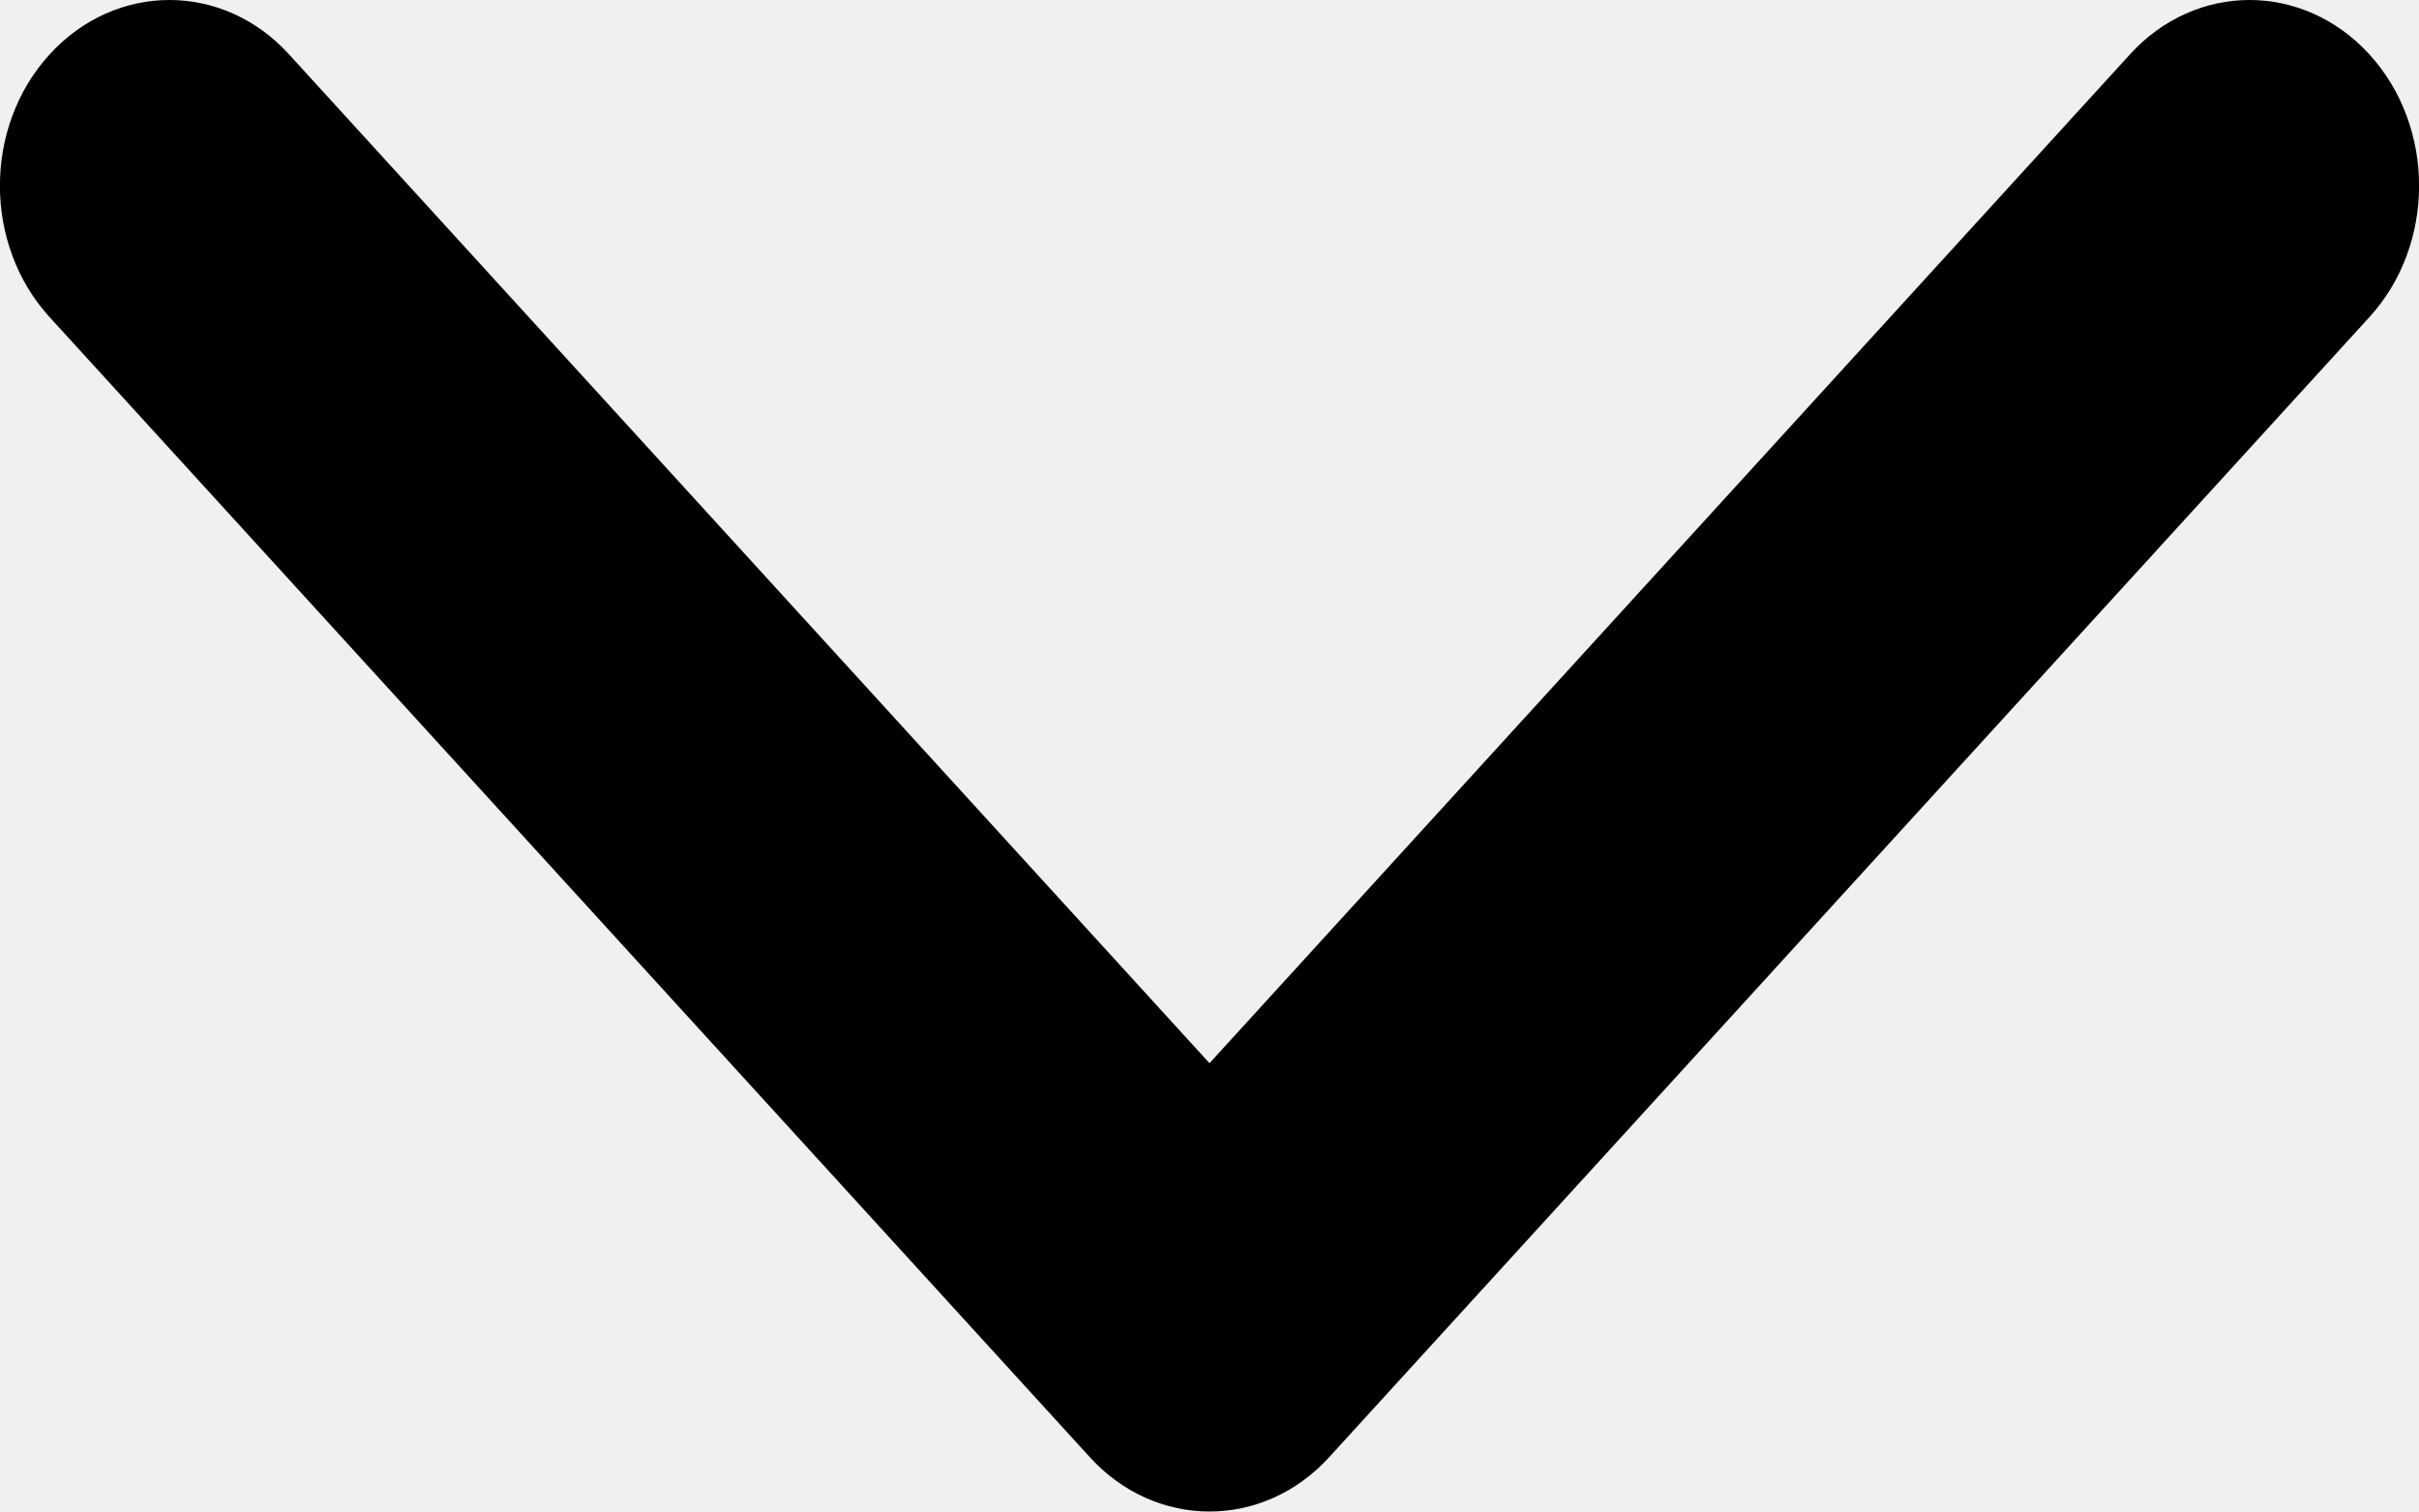
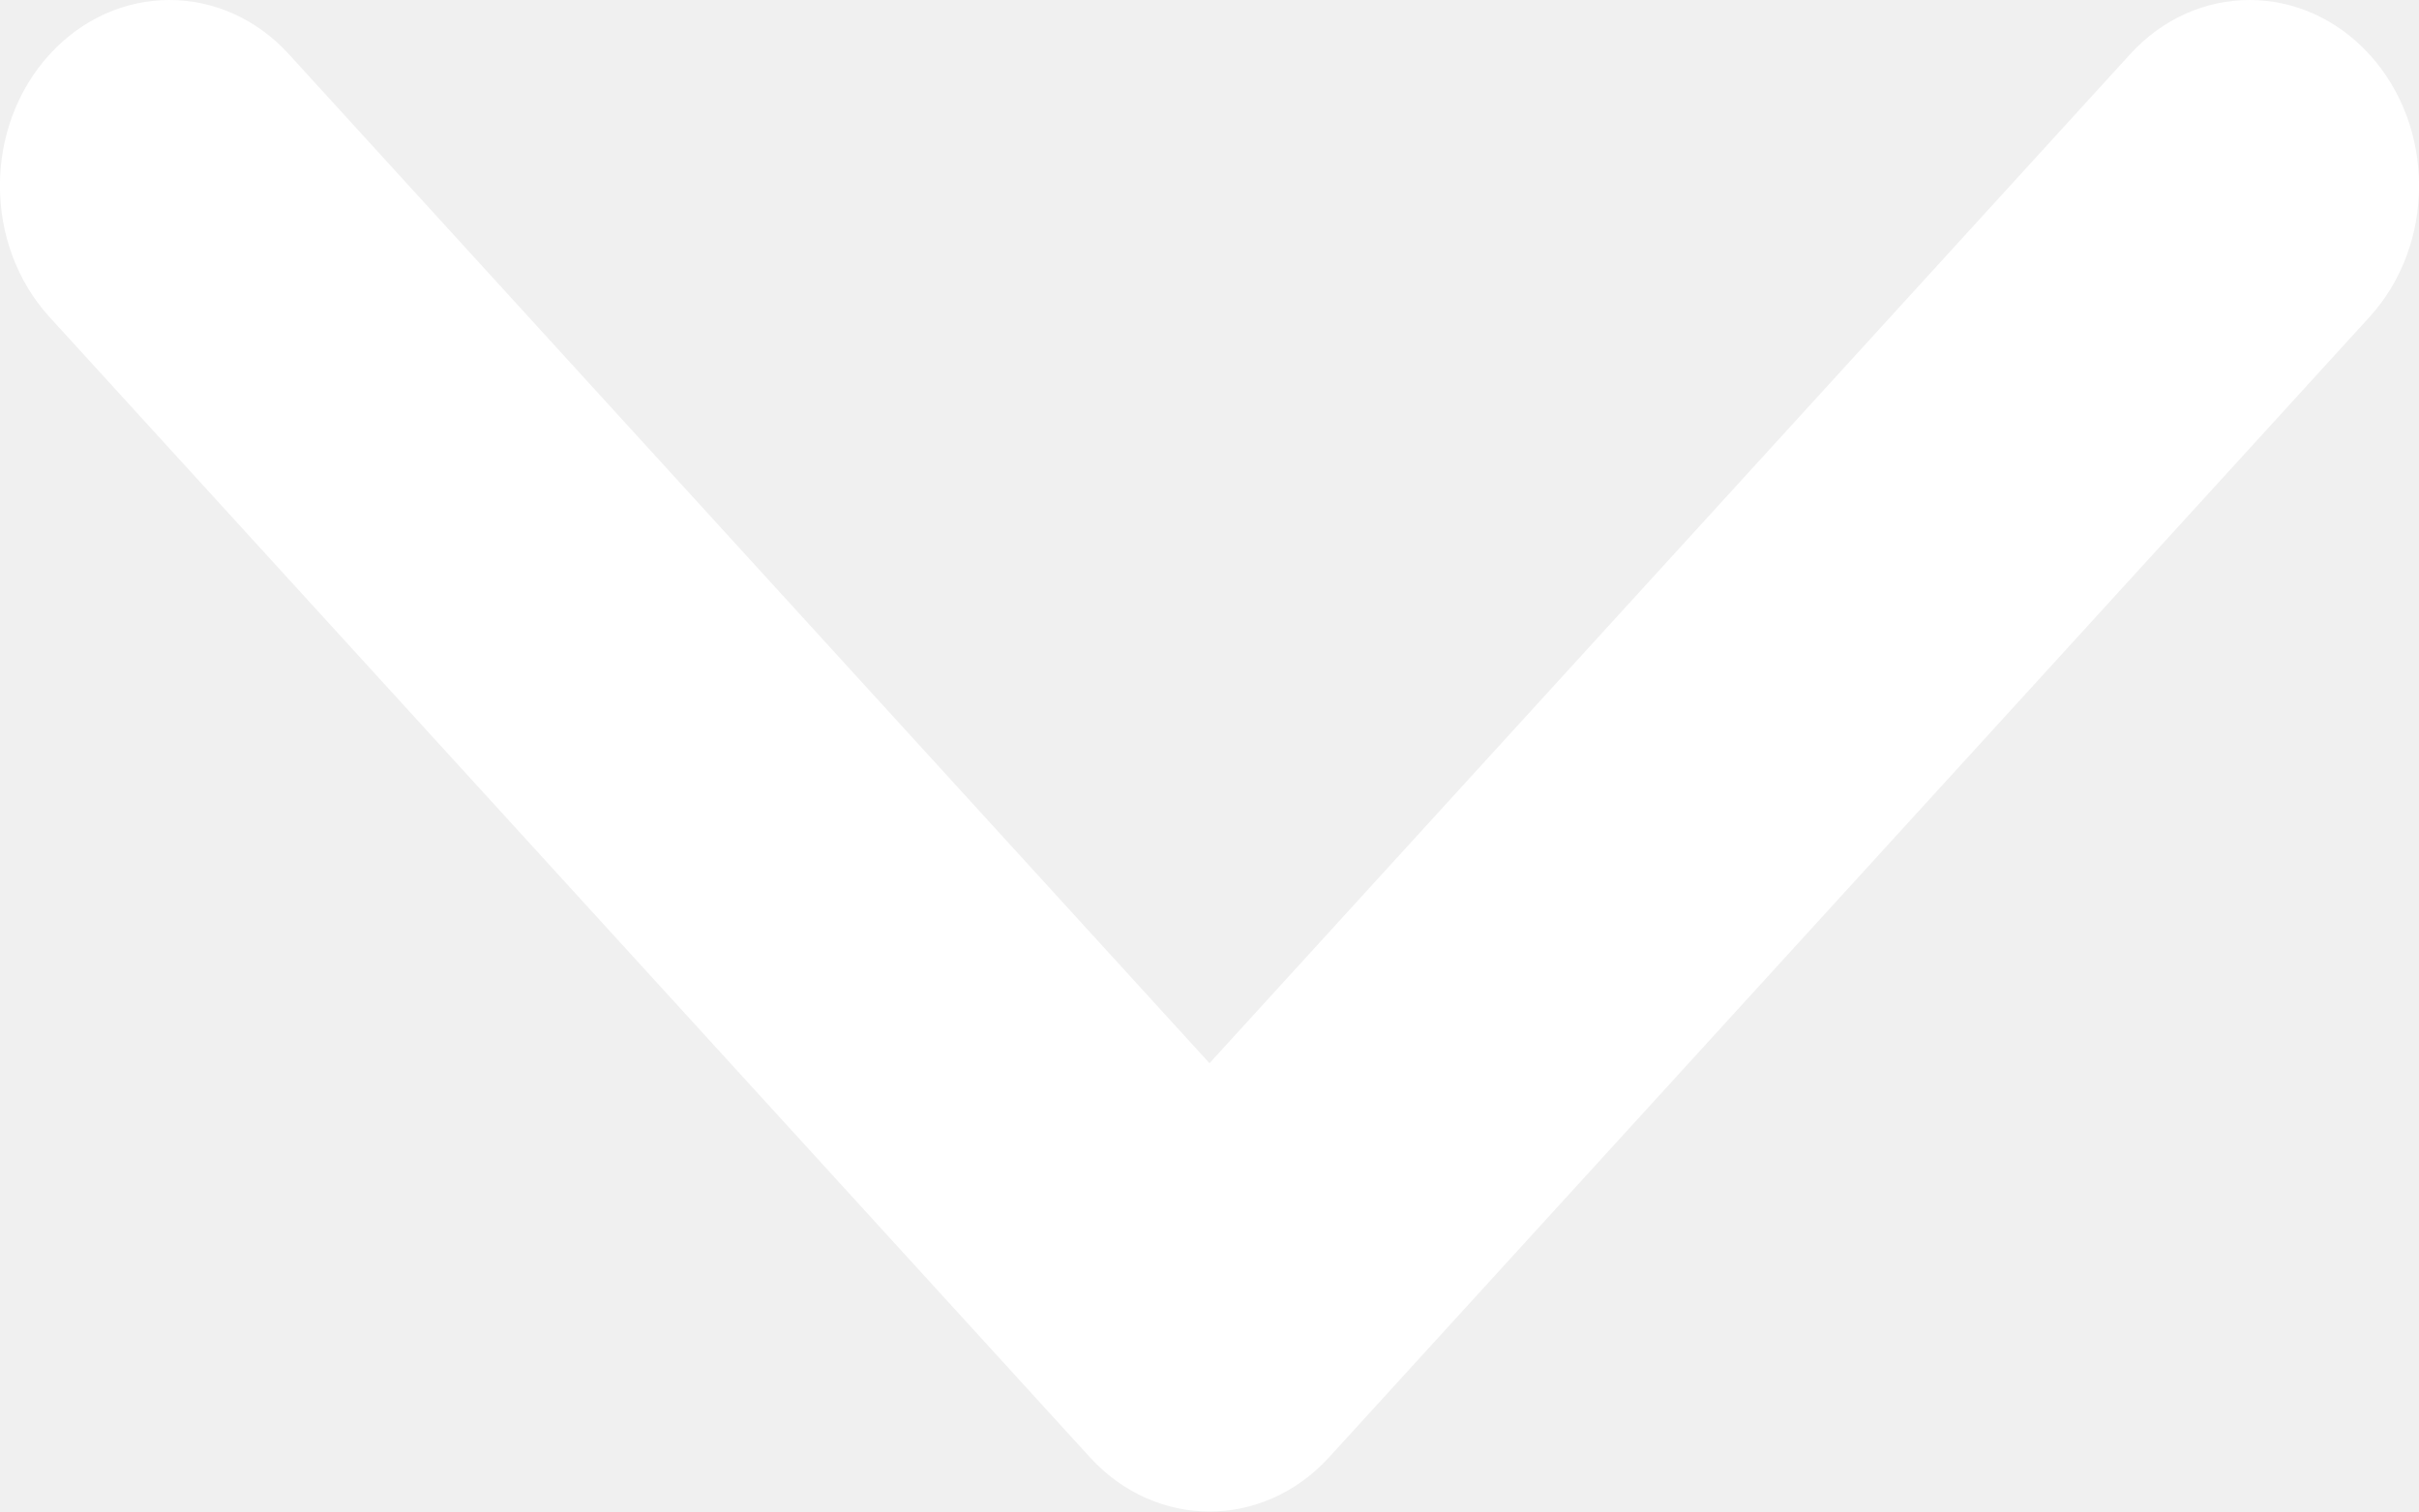
<svg xmlns="http://www.w3.org/2000/svg" width="8" height="5" viewBox="0 0 8 5" fill="none">
-   <path d="M4 5C3.857 5 3.713 4.94 3.604 4.82L0.164 1.049C-0.055 0.809 -0.055 0.42 0.164 0.18C0.383 -0.06 0.738 -0.06 0.956 0.18L4 3.517L7.044 0.18C7.262 -0.06 7.617 -0.06 7.836 0.18C8.055 0.42 8.055 0.809 7.836 1.049L4.396 4.82C4.287 4.94 4.143 5 4 5Z" fill="currentColor" />
+   <path d="M4 5C3.857 5 3.713 4.94 3.604 4.82L0.164 1.049C-0.055 0.809 -0.055 0.42 0.164 0.18C0.383 -0.06 0.738 -0.06 0.956 0.18L4 3.517L7.044 0.18C7.262 -0.06 7.617 -0.06 7.836 0.18C8.055 0.42 8.055 0.809 7.836 1.049L4.396 4.82C4.287 4.94 4.143 5 4 5Z" fill="white" />
</svg>
